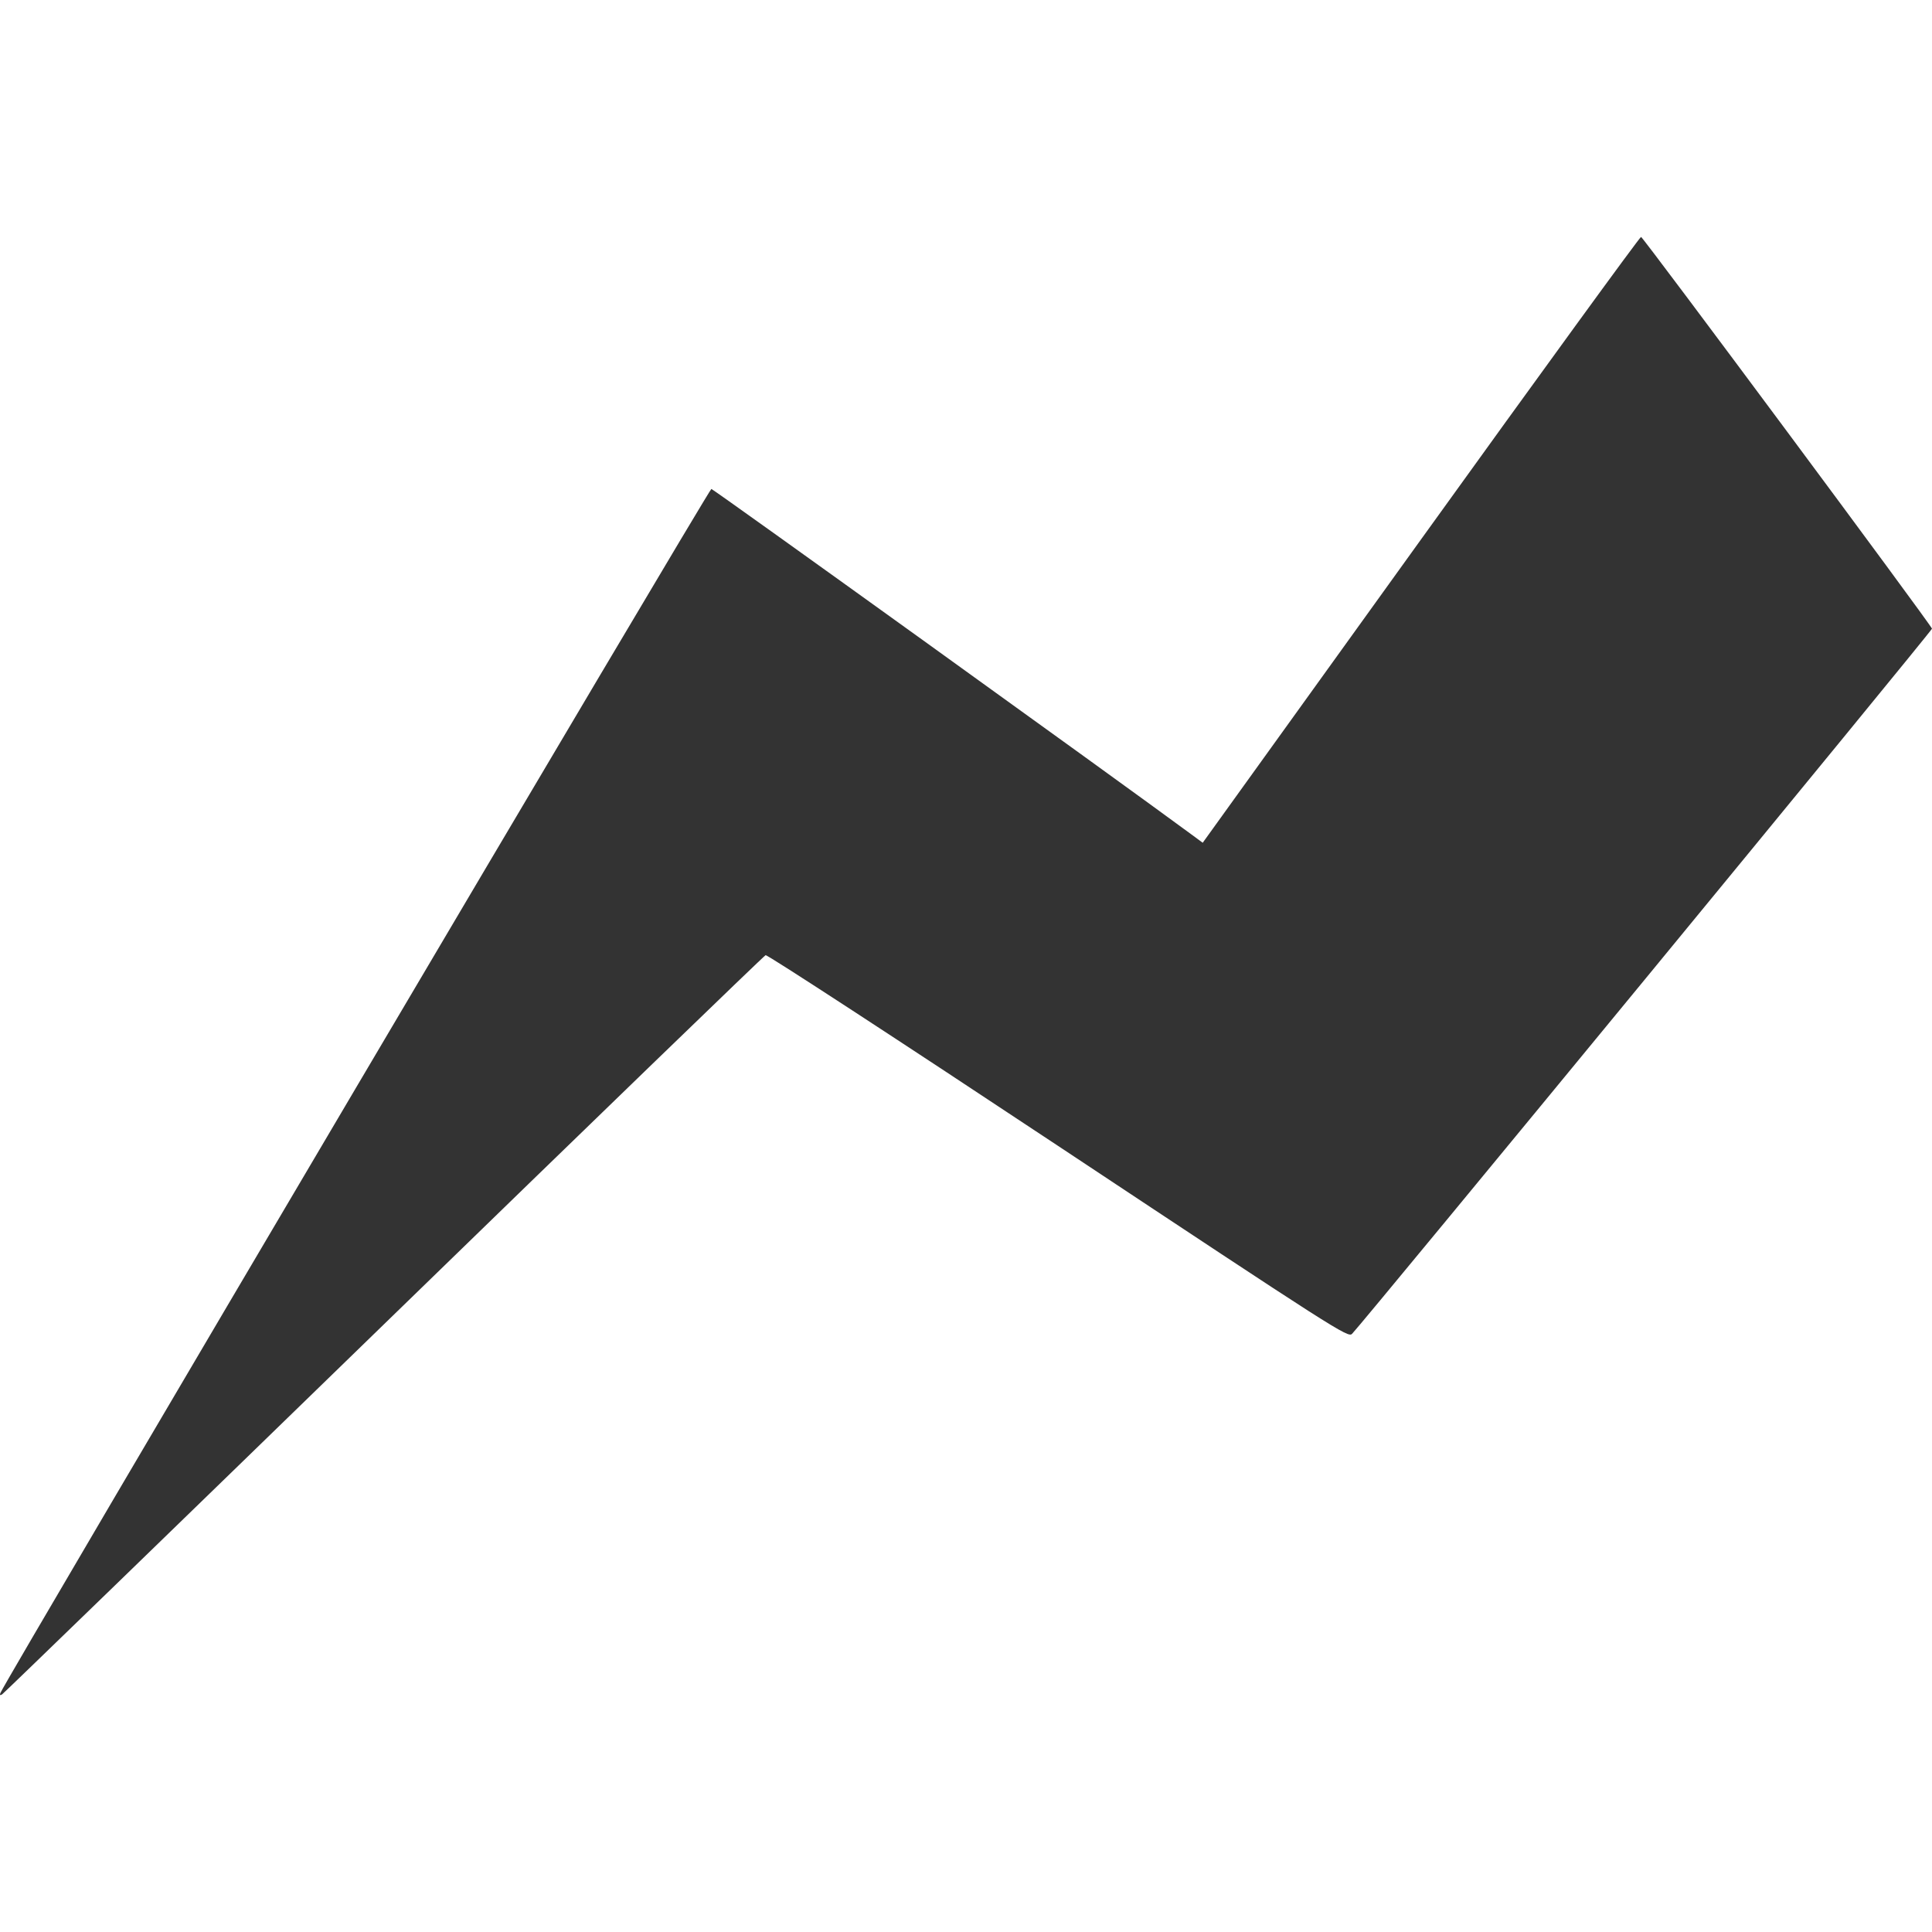
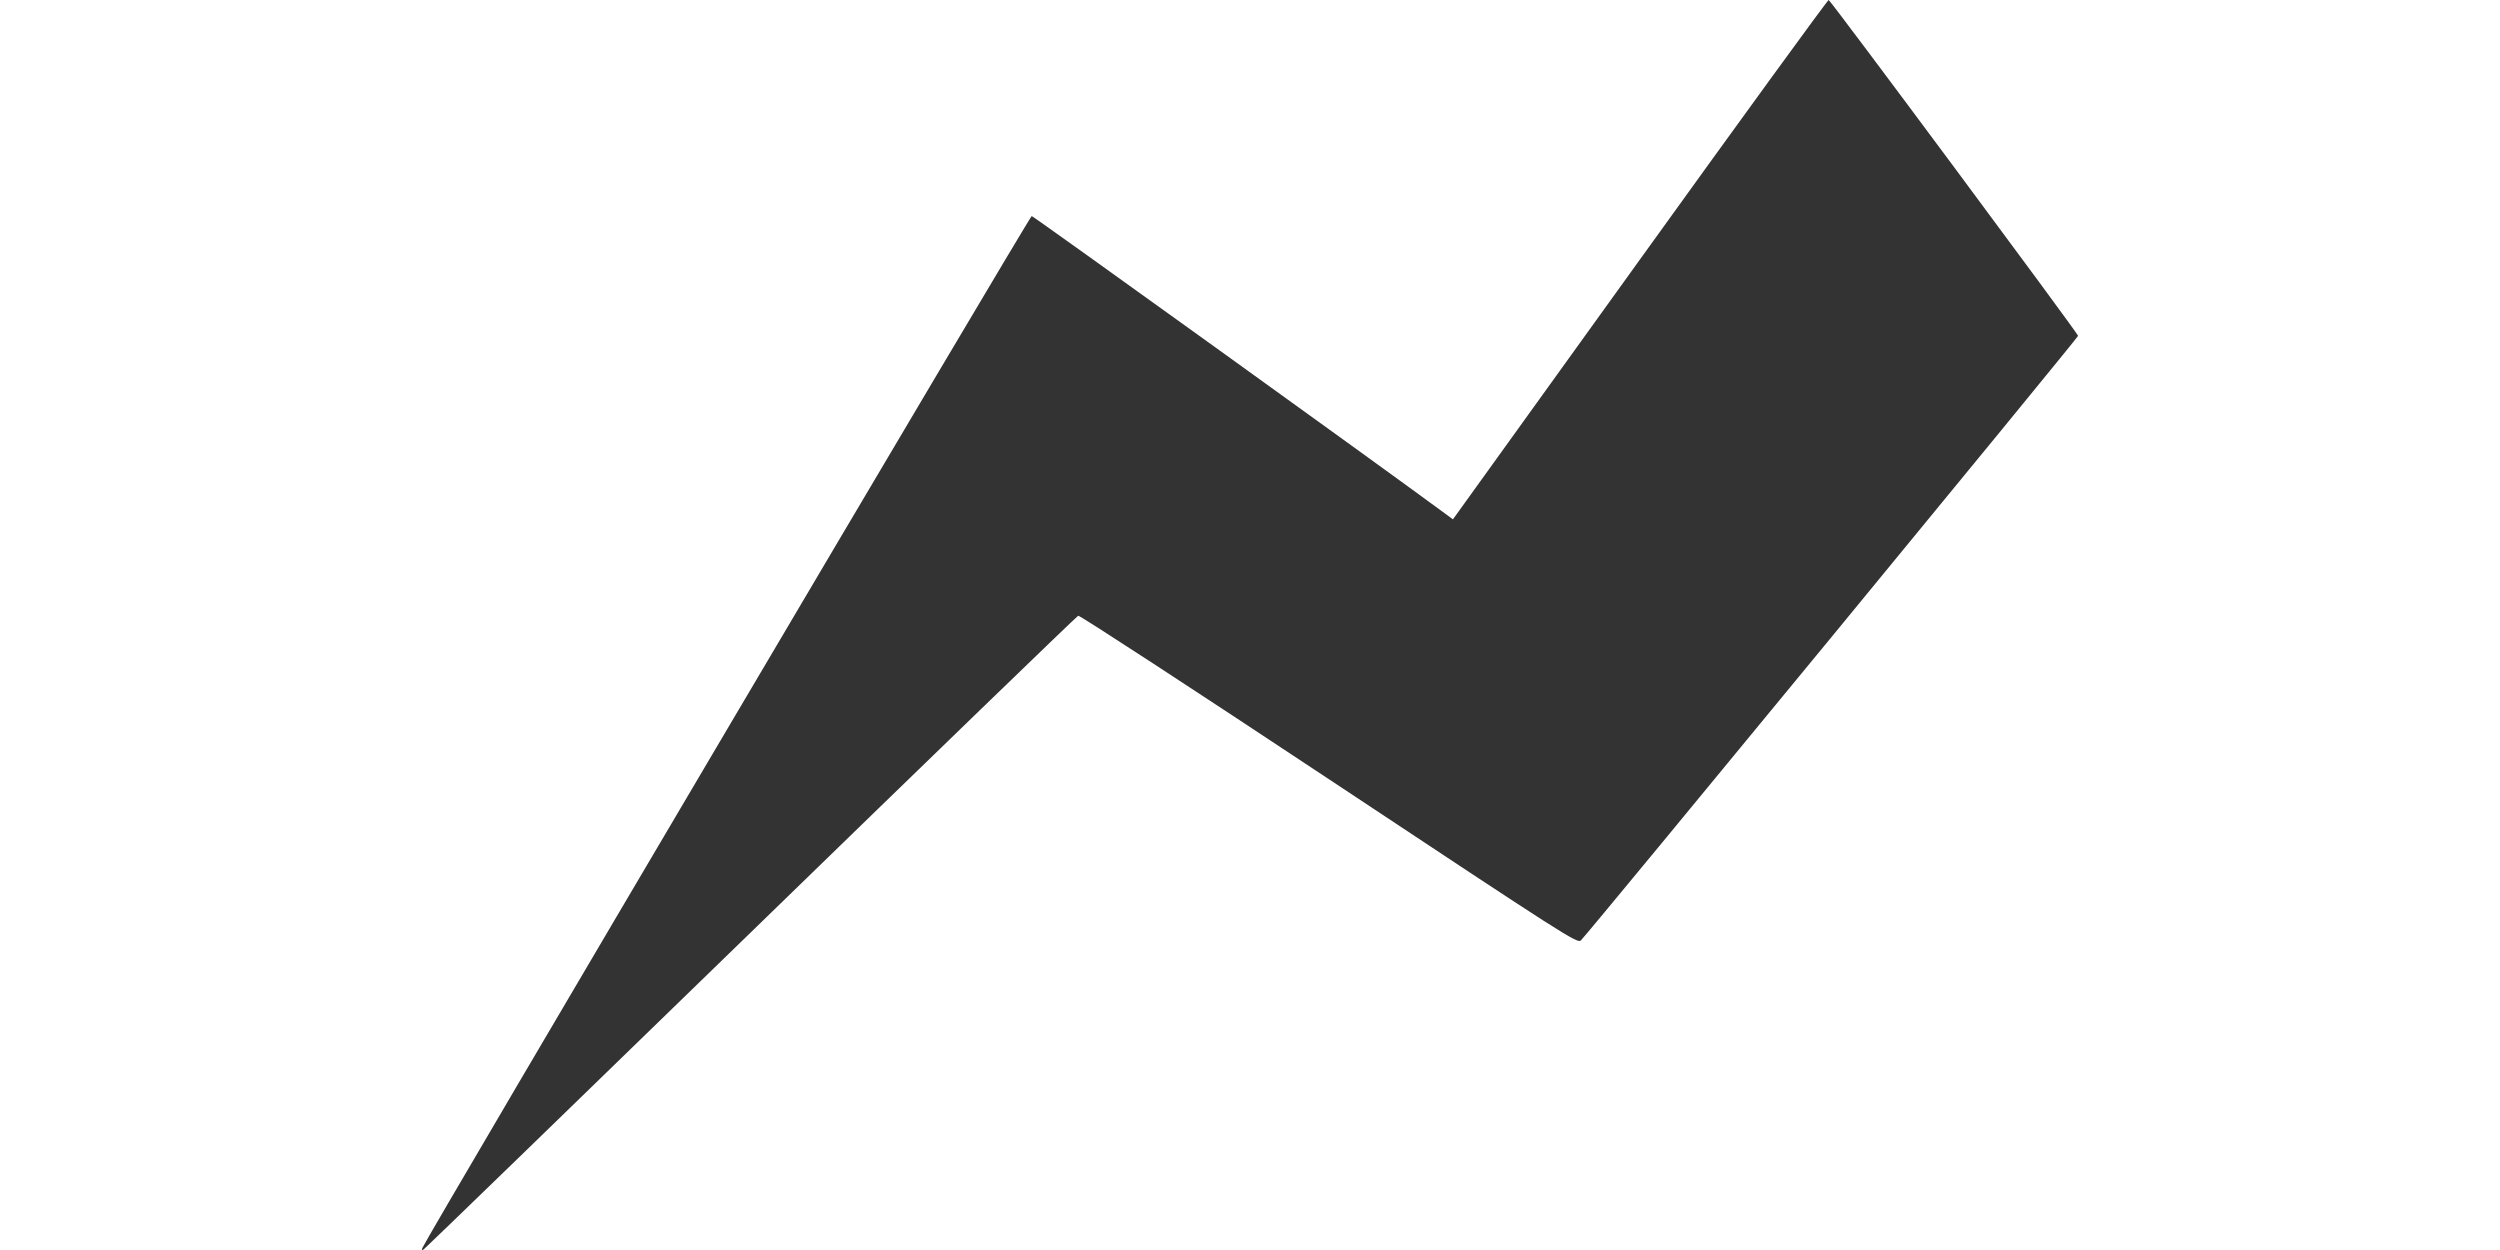
- <svg xmlns="http://www.w3.org/2000/svg" version="1.1" id="svg46" width="24" height="24" viewBox="0 0 1108.94 836.954">
+ <svg xmlns="http://www.w3.org/2000/svg" version="1.1" id="svg46" width="100" height="50" viewBox="0 0 1108.94 836.954">
  <defs id="defs50" />
  <g id="g52" transform="translate(-111.7117,-281.0131)">
    <path style="fill:#333333;fill-opacity:1;stroke-width:1.333" d="m 111.95,1116.746 c 2.855,-7.13 406.784,-691.188 408.071,-691.074 1.219,0.109 231.313,165.691 275.162,198.015 l 6.869,5.063 125.131,-173.873 c 68.822,-95.63 125.731,-173.869 126.465,-173.864 1.143,0.008 166.073,222.076 167.003,224.858 0.294,0.881 -326.685,398.461 -332.878,404.752 -2.309,2.345 -8.169,-1.401 -168.627,-107.796 -91.429,-60.624 -167.025,-109.923 -167.989,-109.552 -0.964,0.37 -99.591,95.757 -219.169,211.971 C 212.409,1021.46 113.813,1117.014 112.884,1117.588 c -1.139,0.704 -1.443,0.43 -0.934,-0.842 z" id="path337" />
  </g>
</svg>
